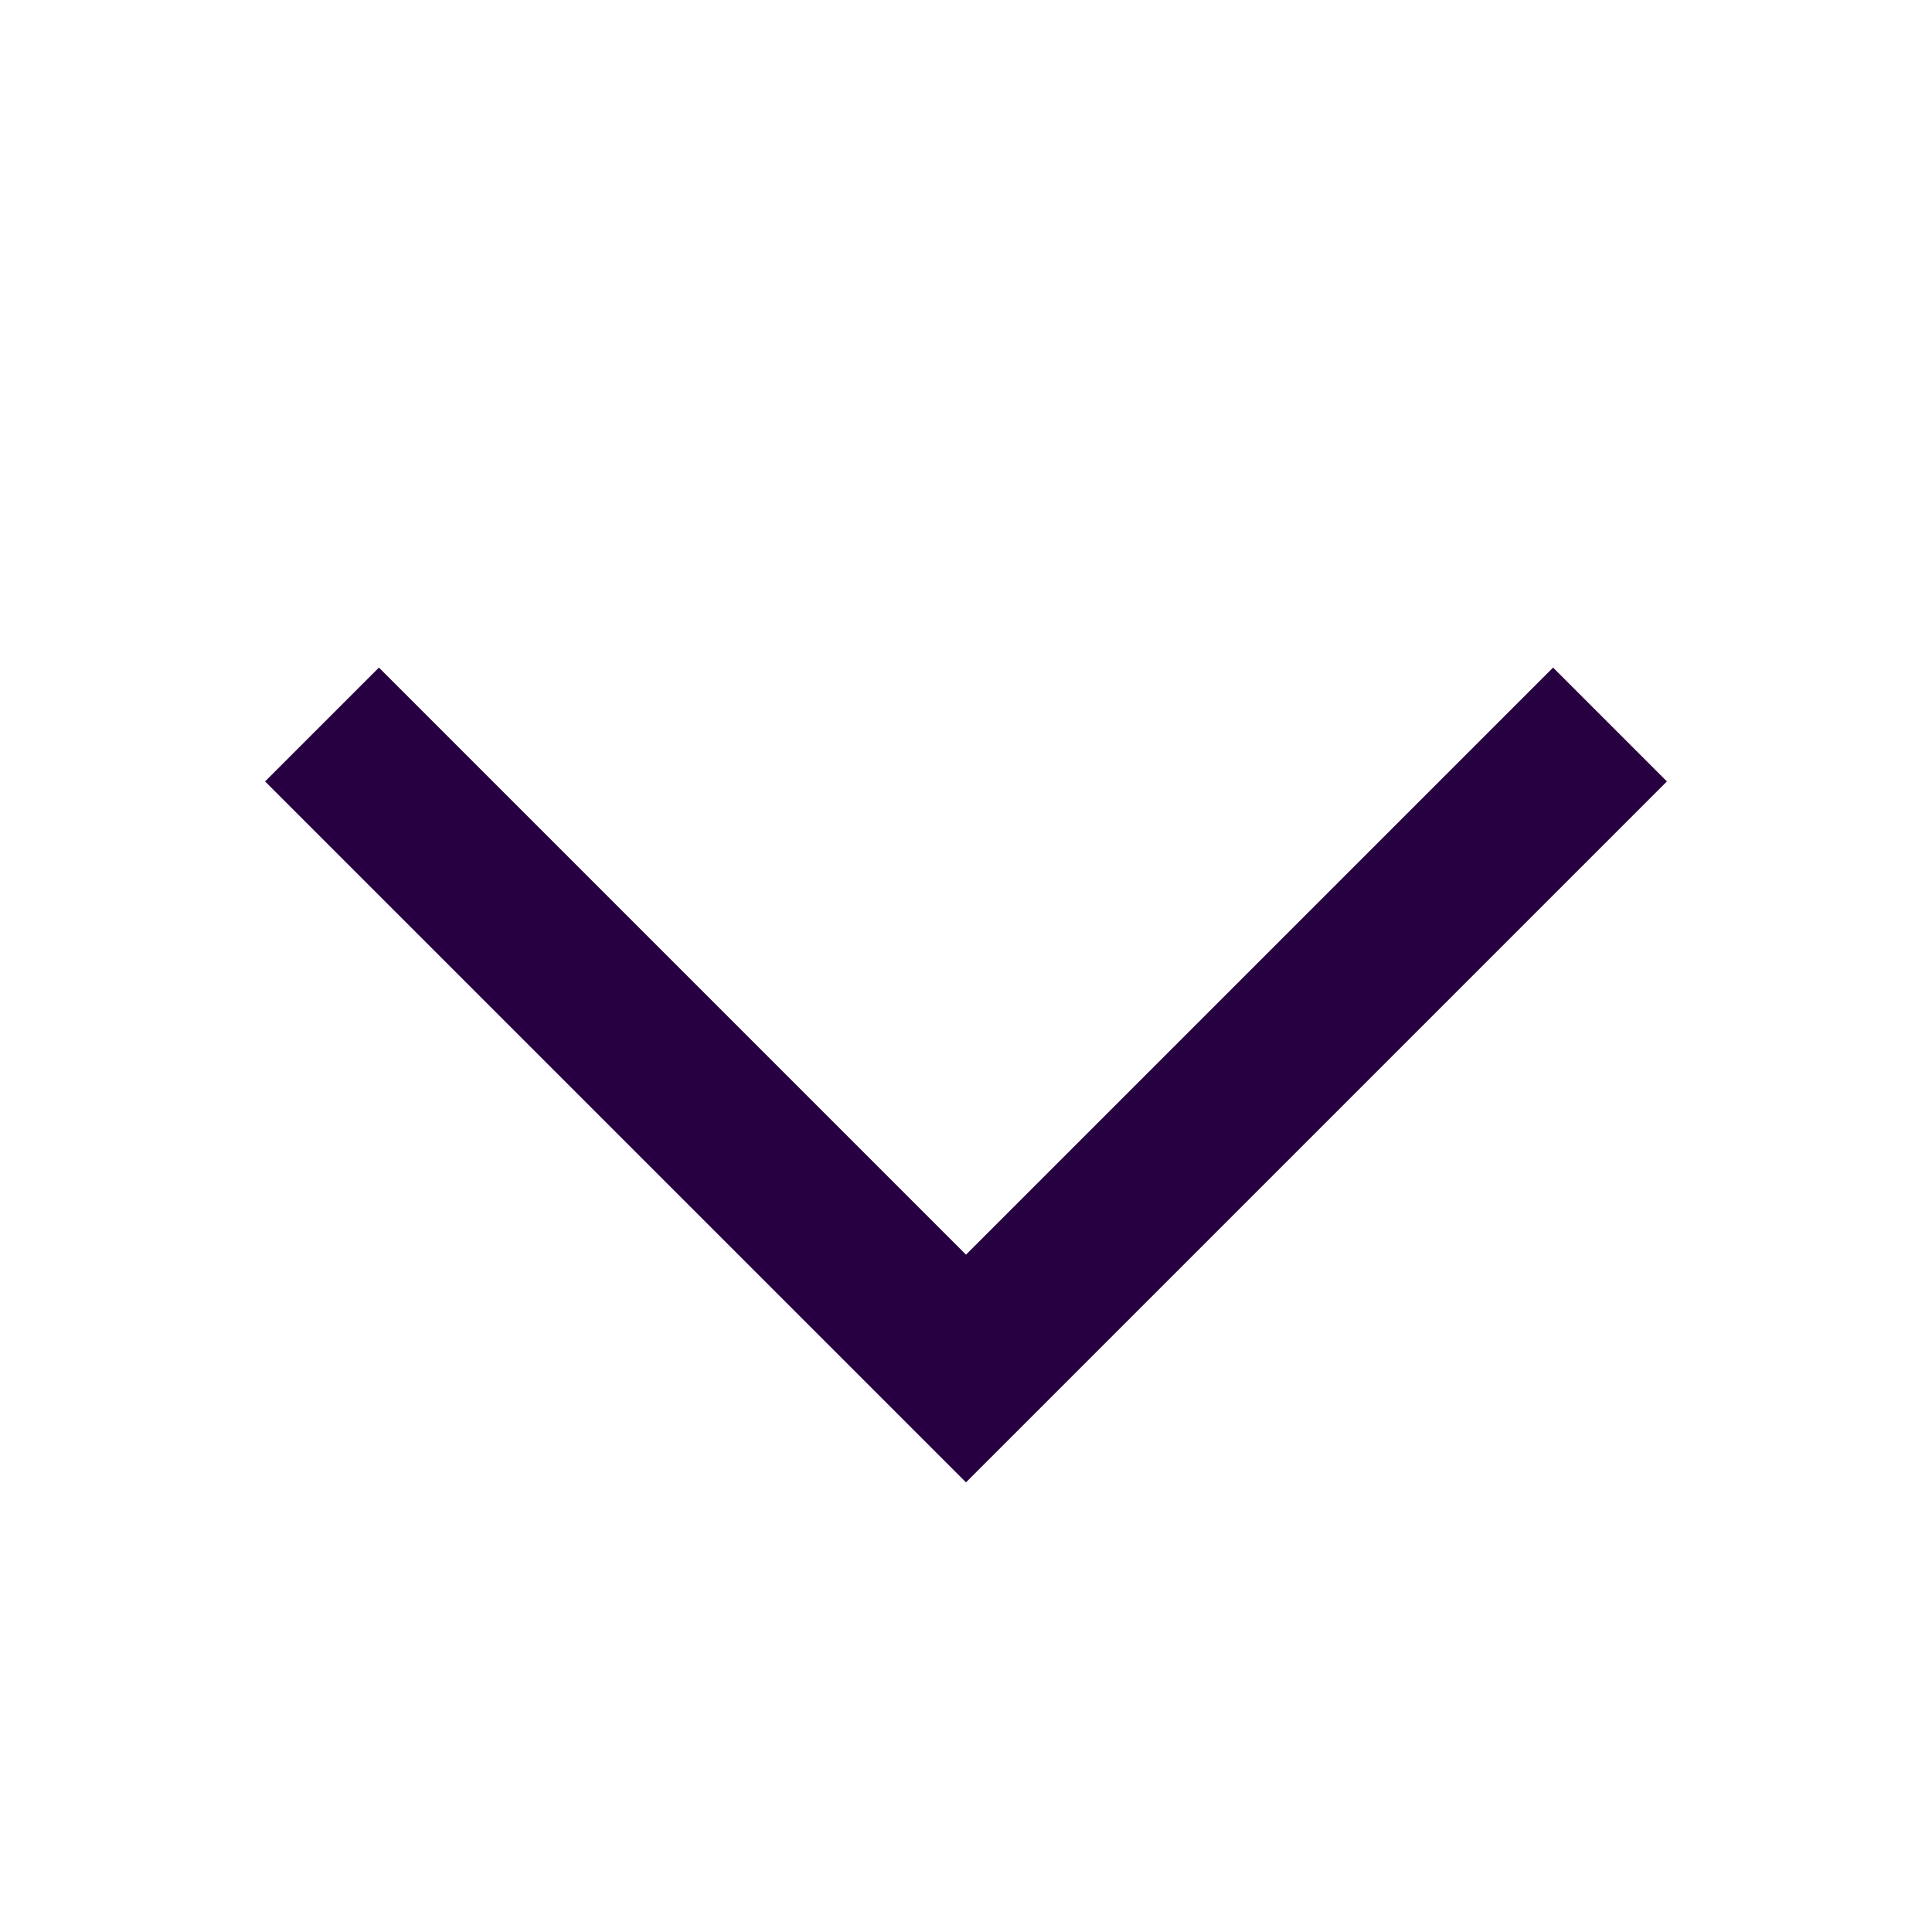
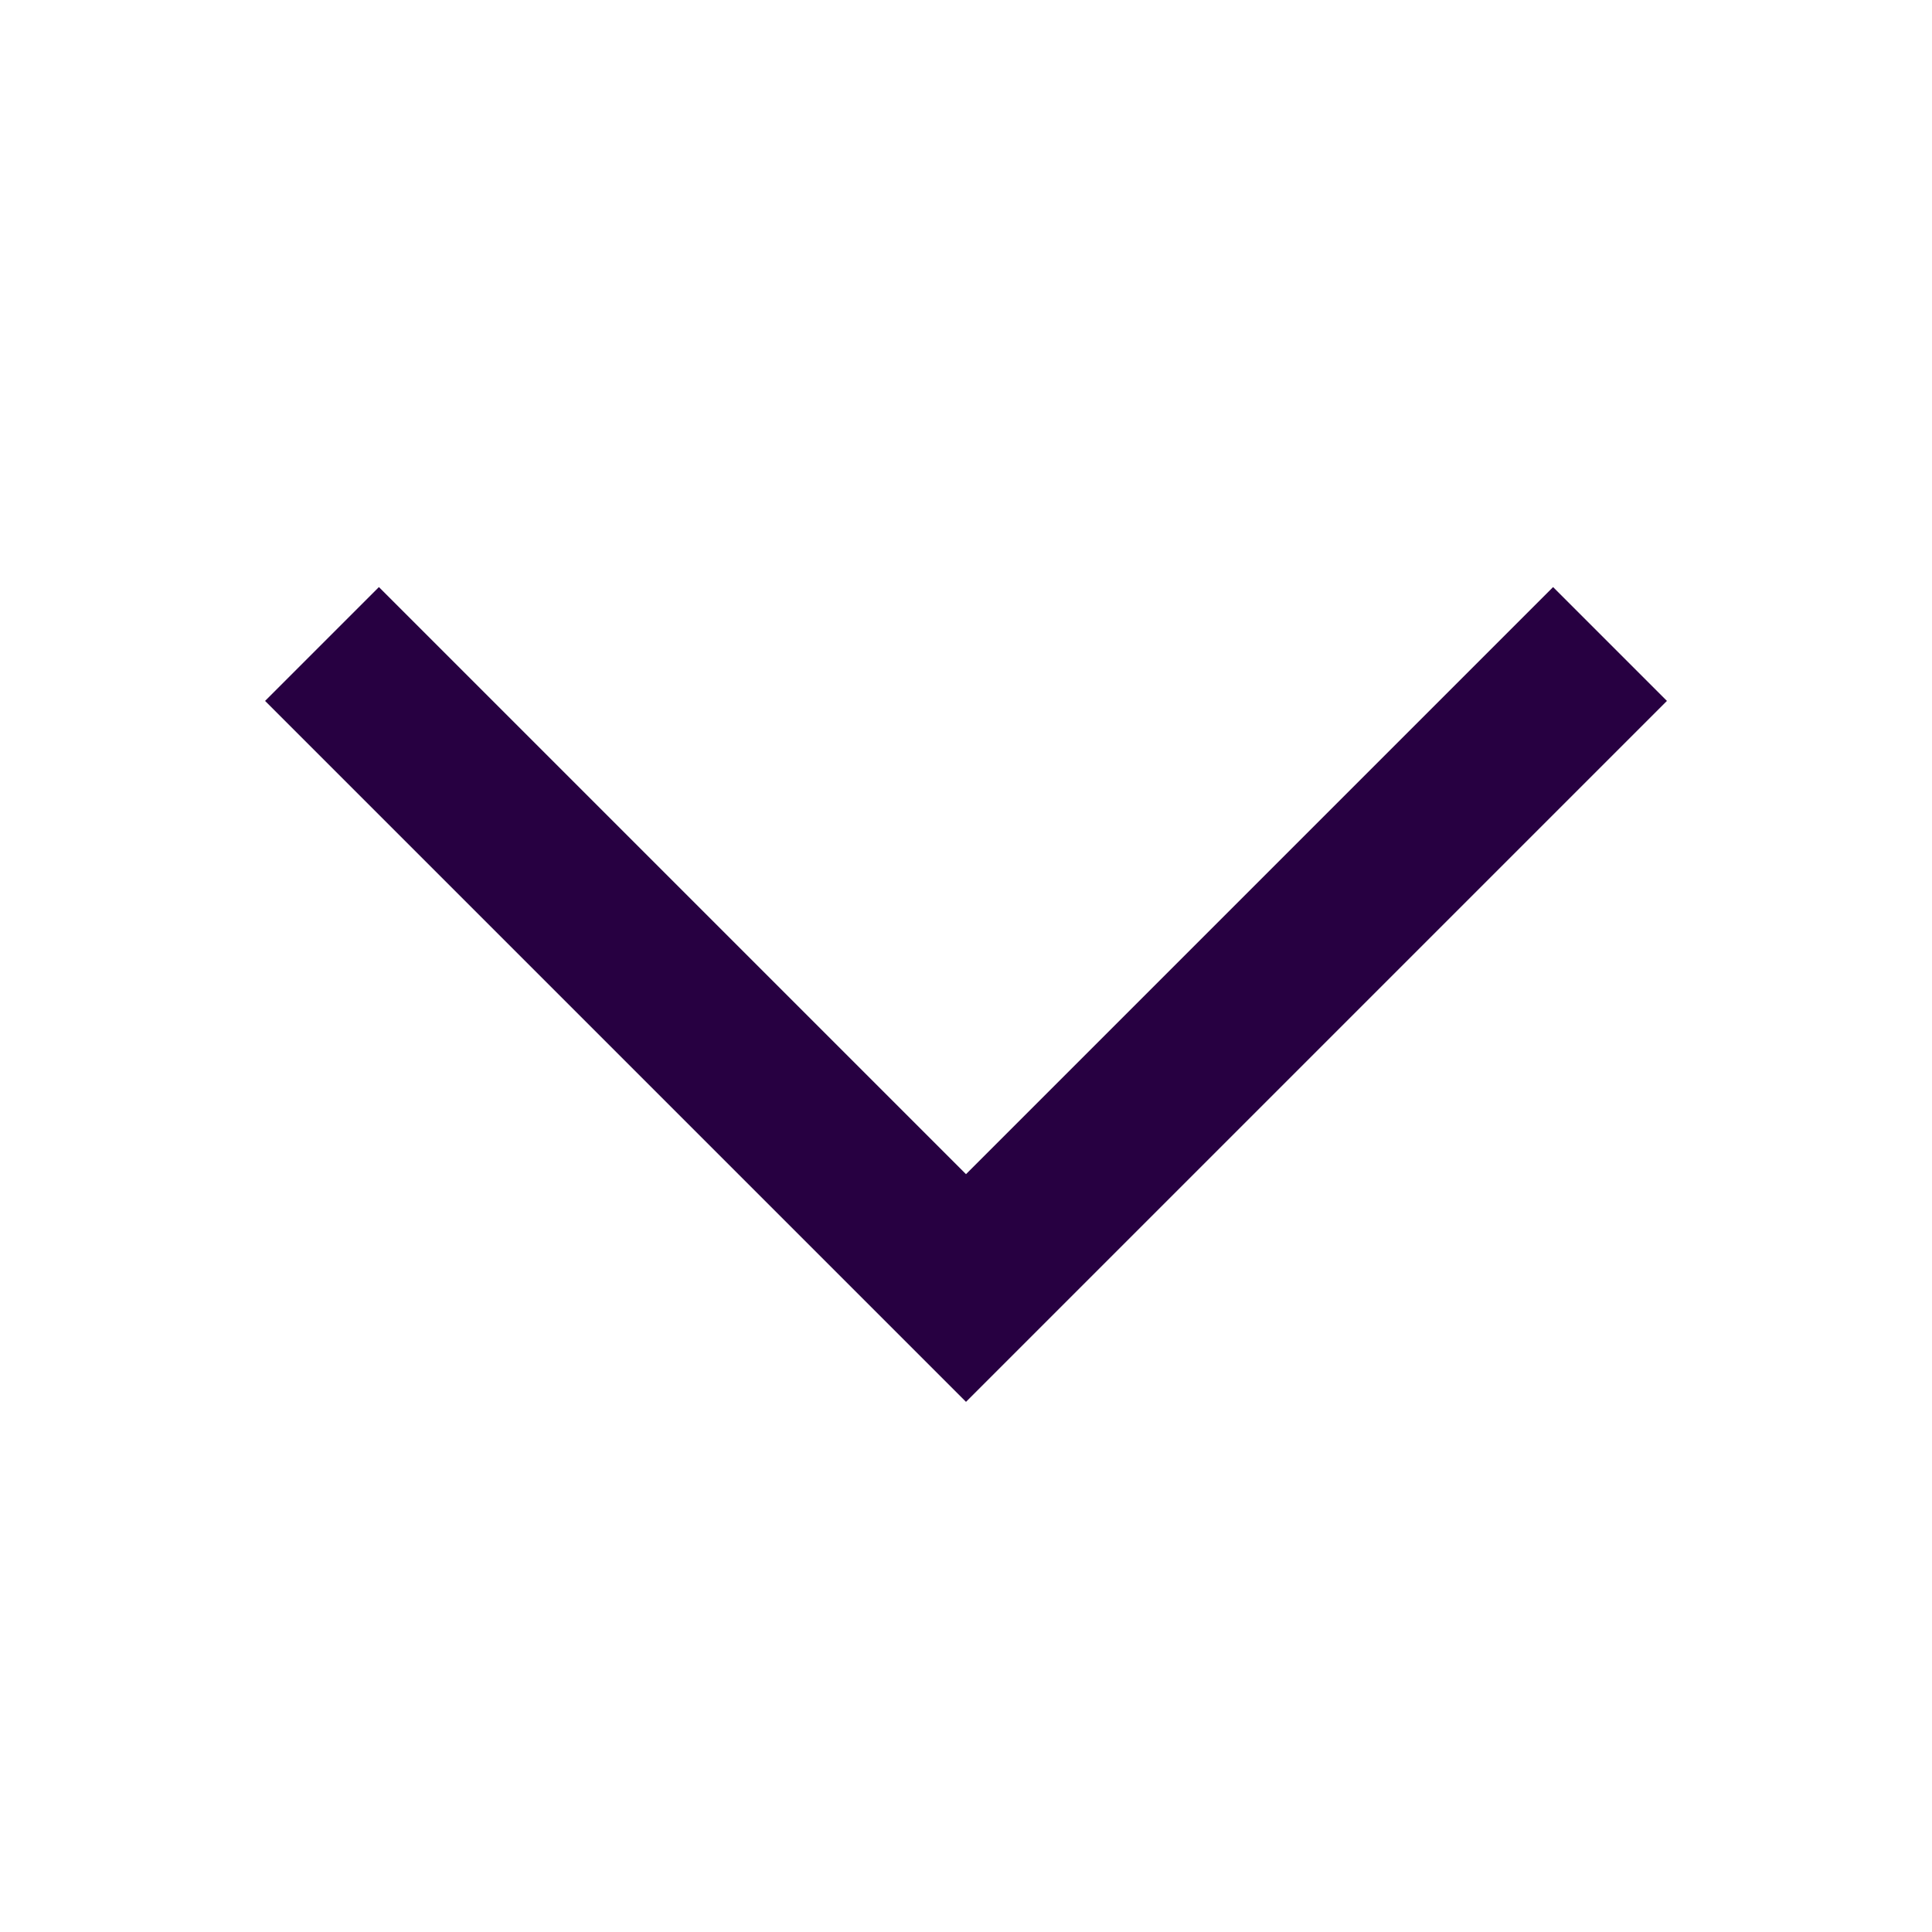
<svg xmlns="http://www.w3.org/2000/svg" preserveAspectRatio="none" overflow="visible" style="display: block;" width="24" height="24" viewBox="0 0 24 24" fill="none">
  <g id="chevron">
-     <path id="Vector 1" d="M4 9L12 17L20 9" stroke-width="2" stroke="#270041" />
+     <path id="Vector 1" d="M4 8L12 16L20 8" stroke-width="2" stroke="#270041" />
  </g>
</svg>
